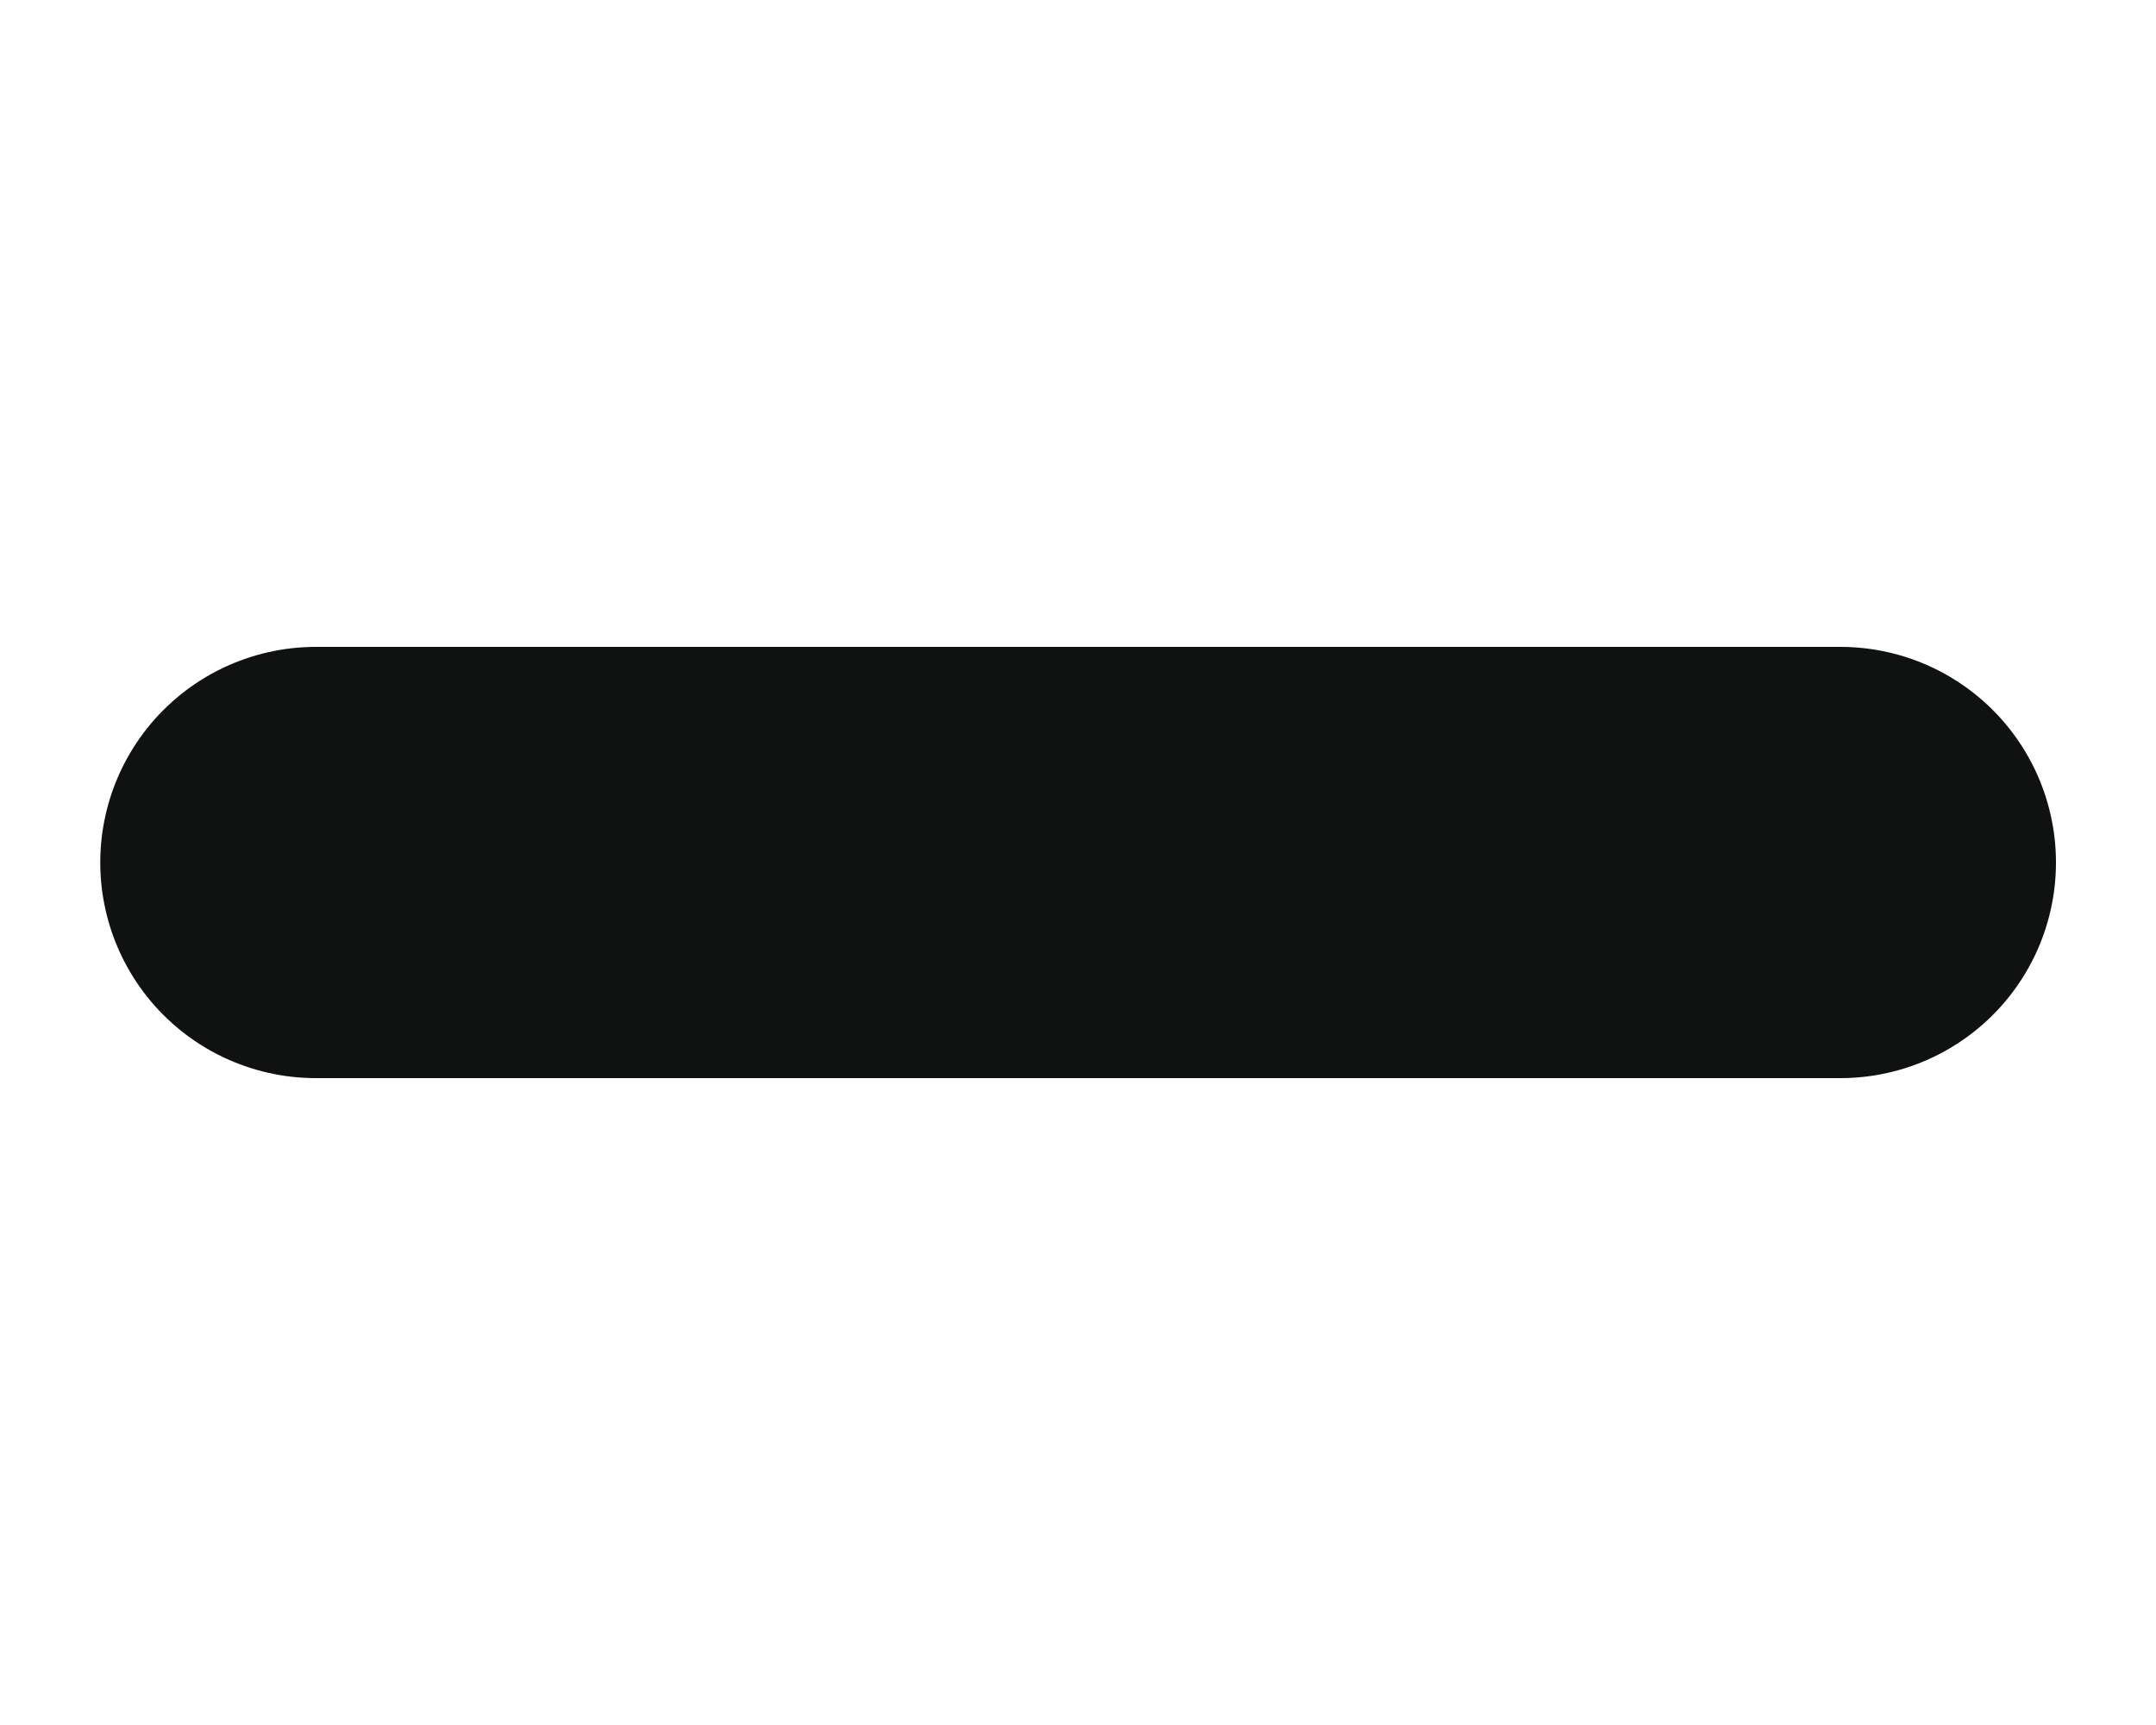
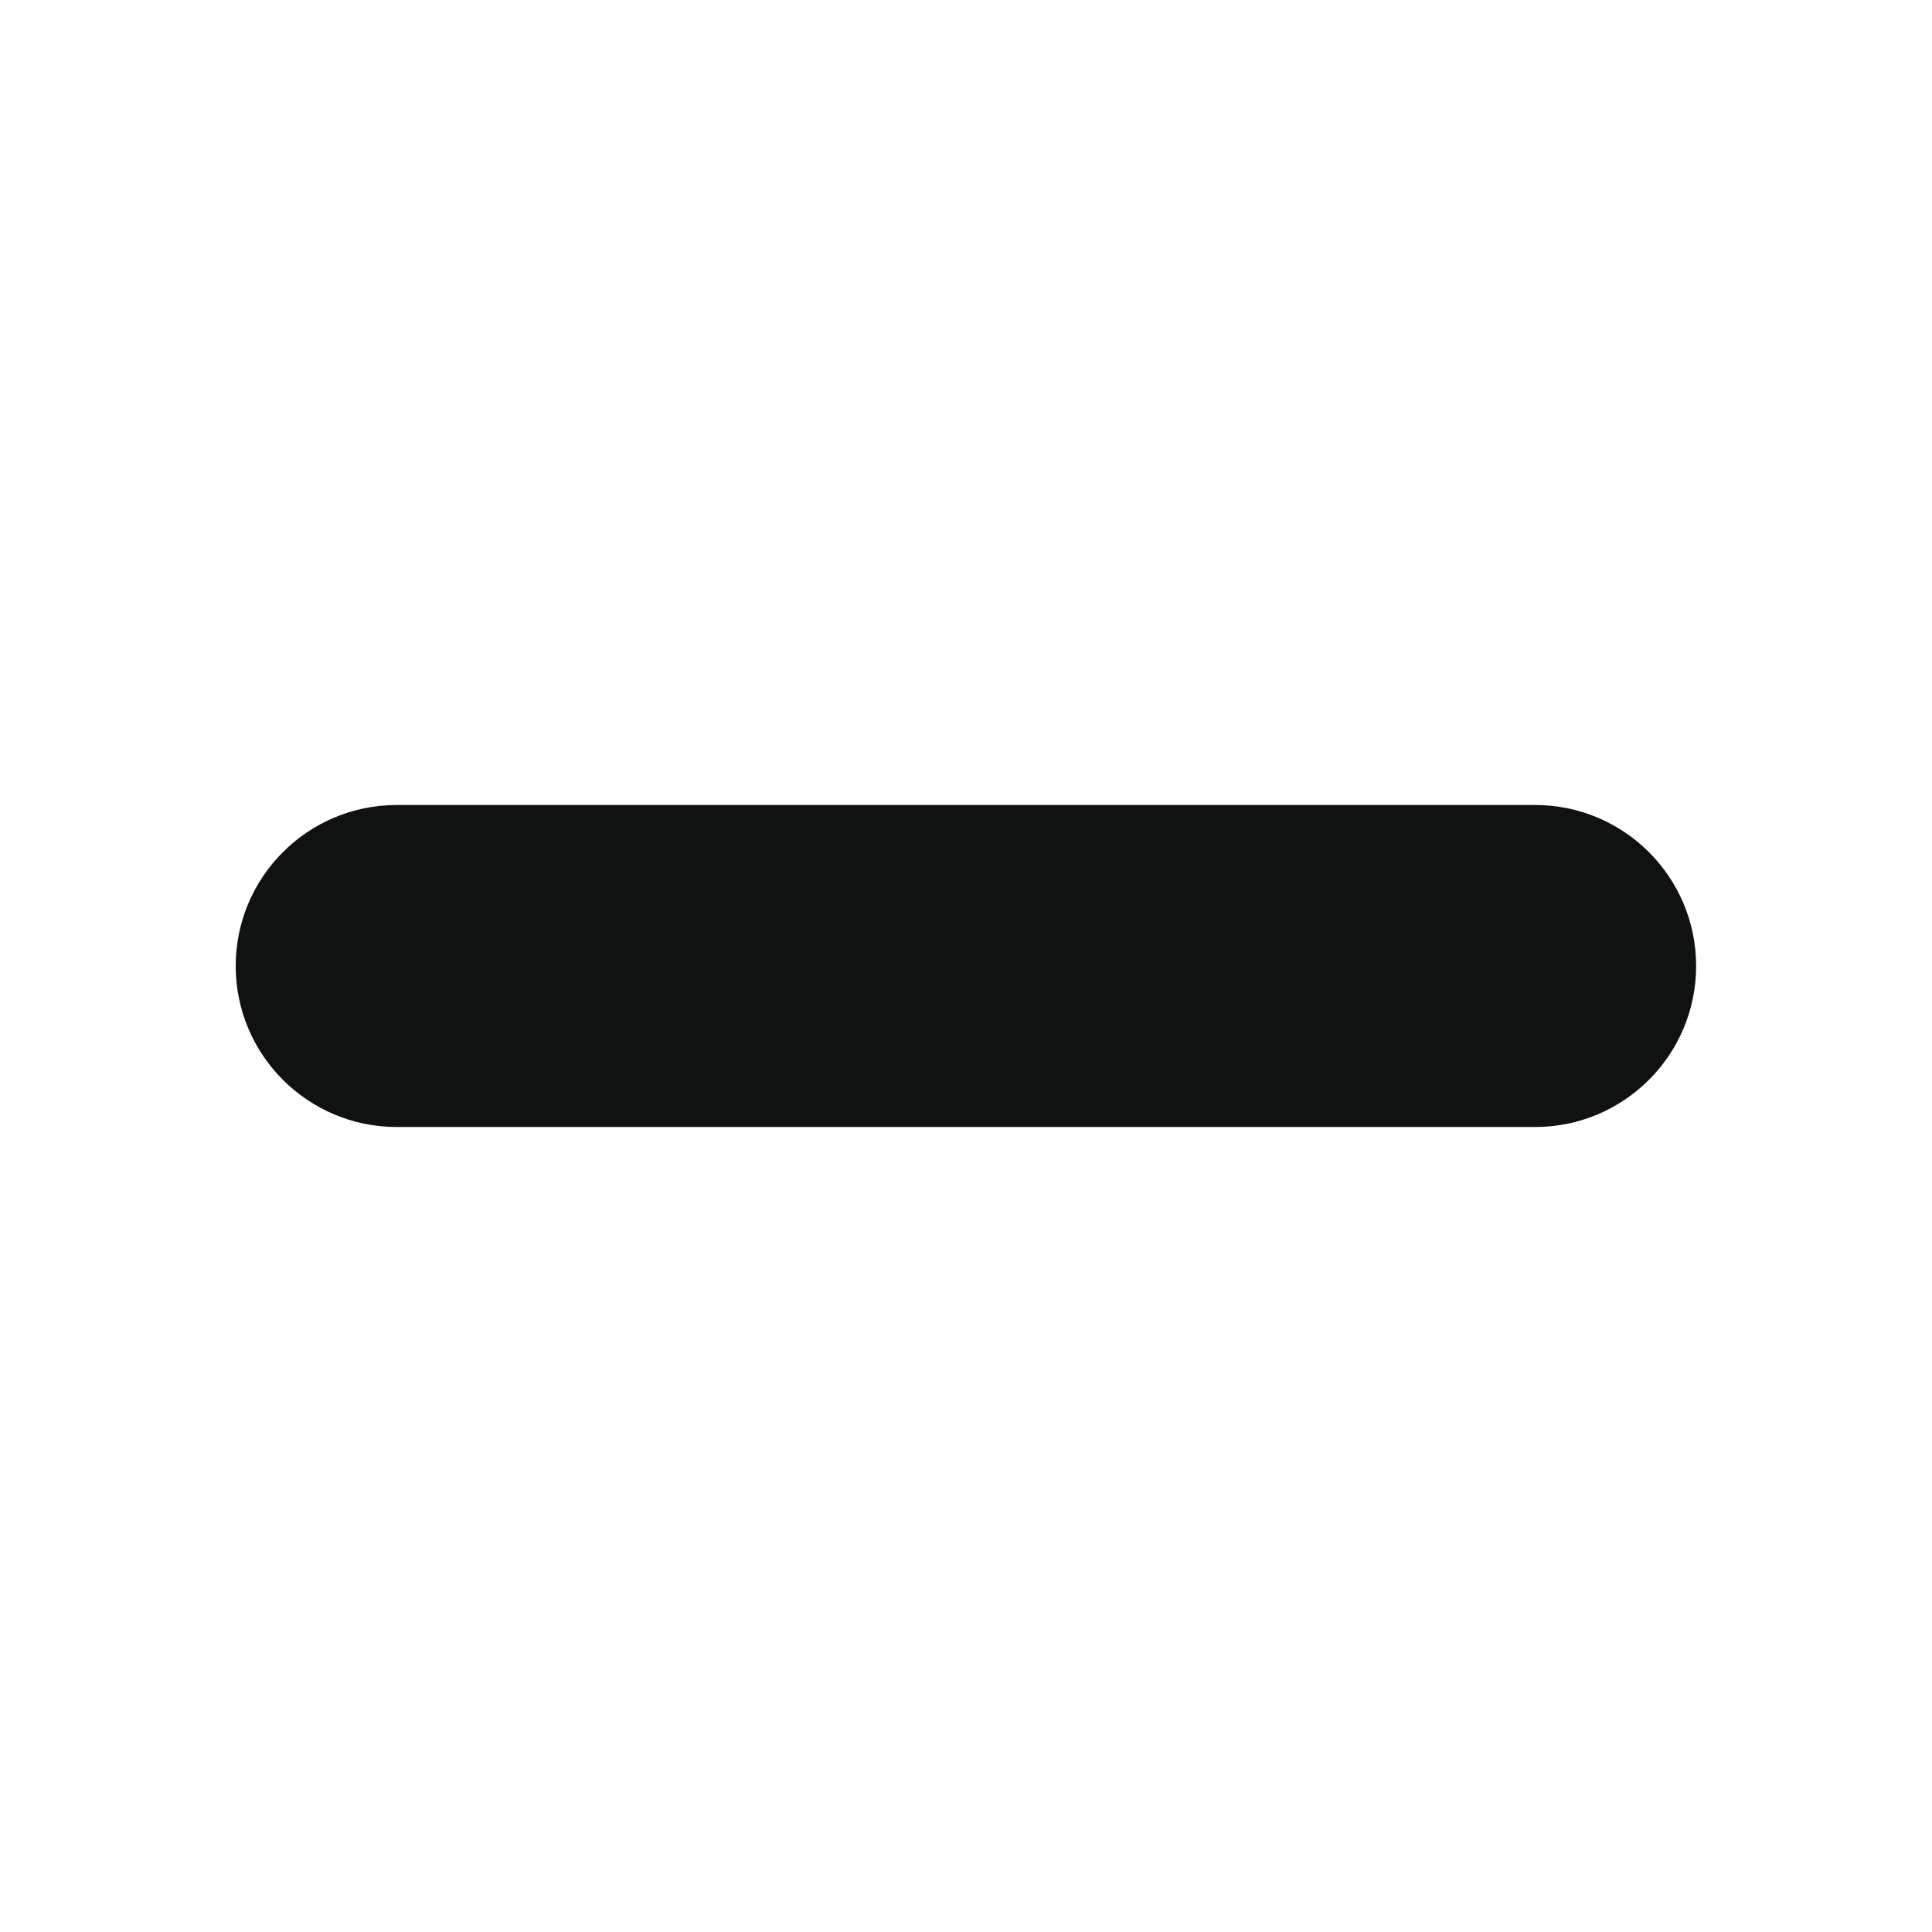
- <svg xmlns="http://www.w3.org/2000/svg" width="10" height="8" viewBox="0 0 10 8" fill="none">
-   <path d="M8.536 4H1.465" stroke="#101212" stroke-width="2" stroke-linecap="round" stroke-linejoin="round" />
+ <svg xmlns="http://www.w3.org/2000/svg" width="12" height="12" viewBox="0 0 12 12" fill="none">
+   <path fill-rule="evenodd" clip-rule="evenodd" d="M1.464 6C1.464 5.448 1.912 5 2.464 5L9.535 5C10.087 5 10.535 5.448 10.535 6C10.535 6.552 10.087 7 9.535 7L2.464 7C1.912 7 1.464 6.552 1.464 6Z" fill="#101212" />
</svg>
